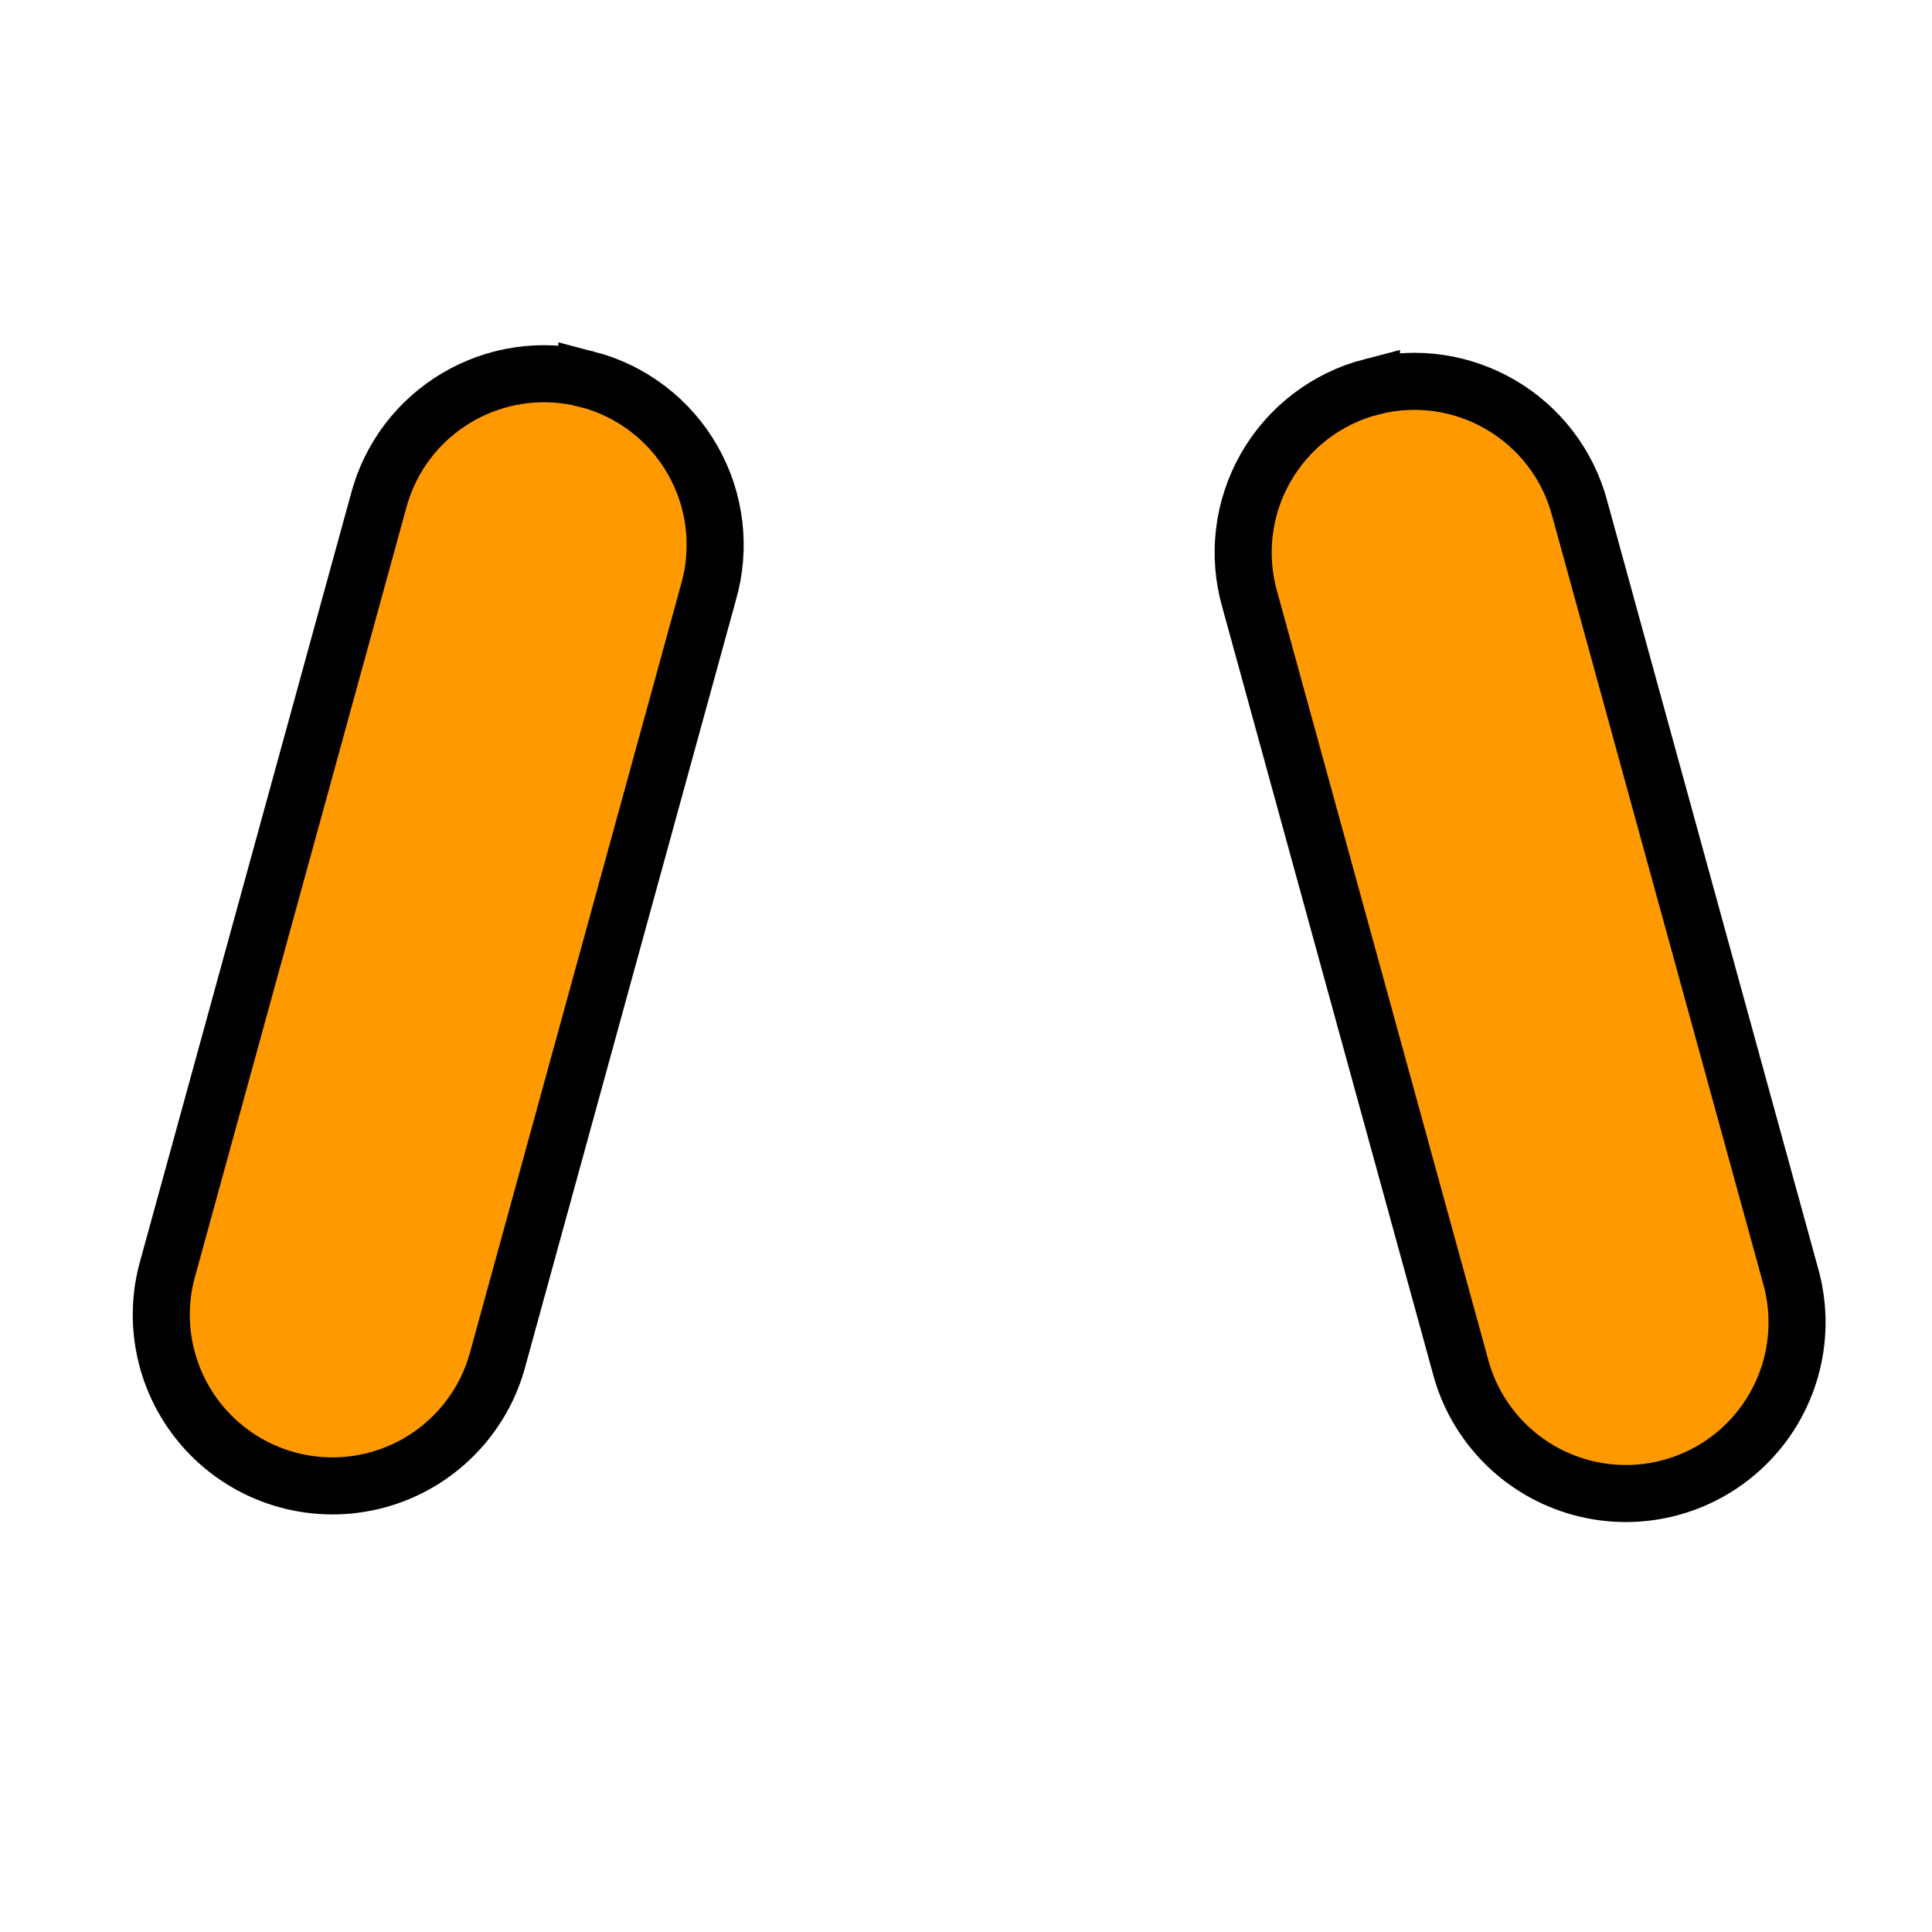
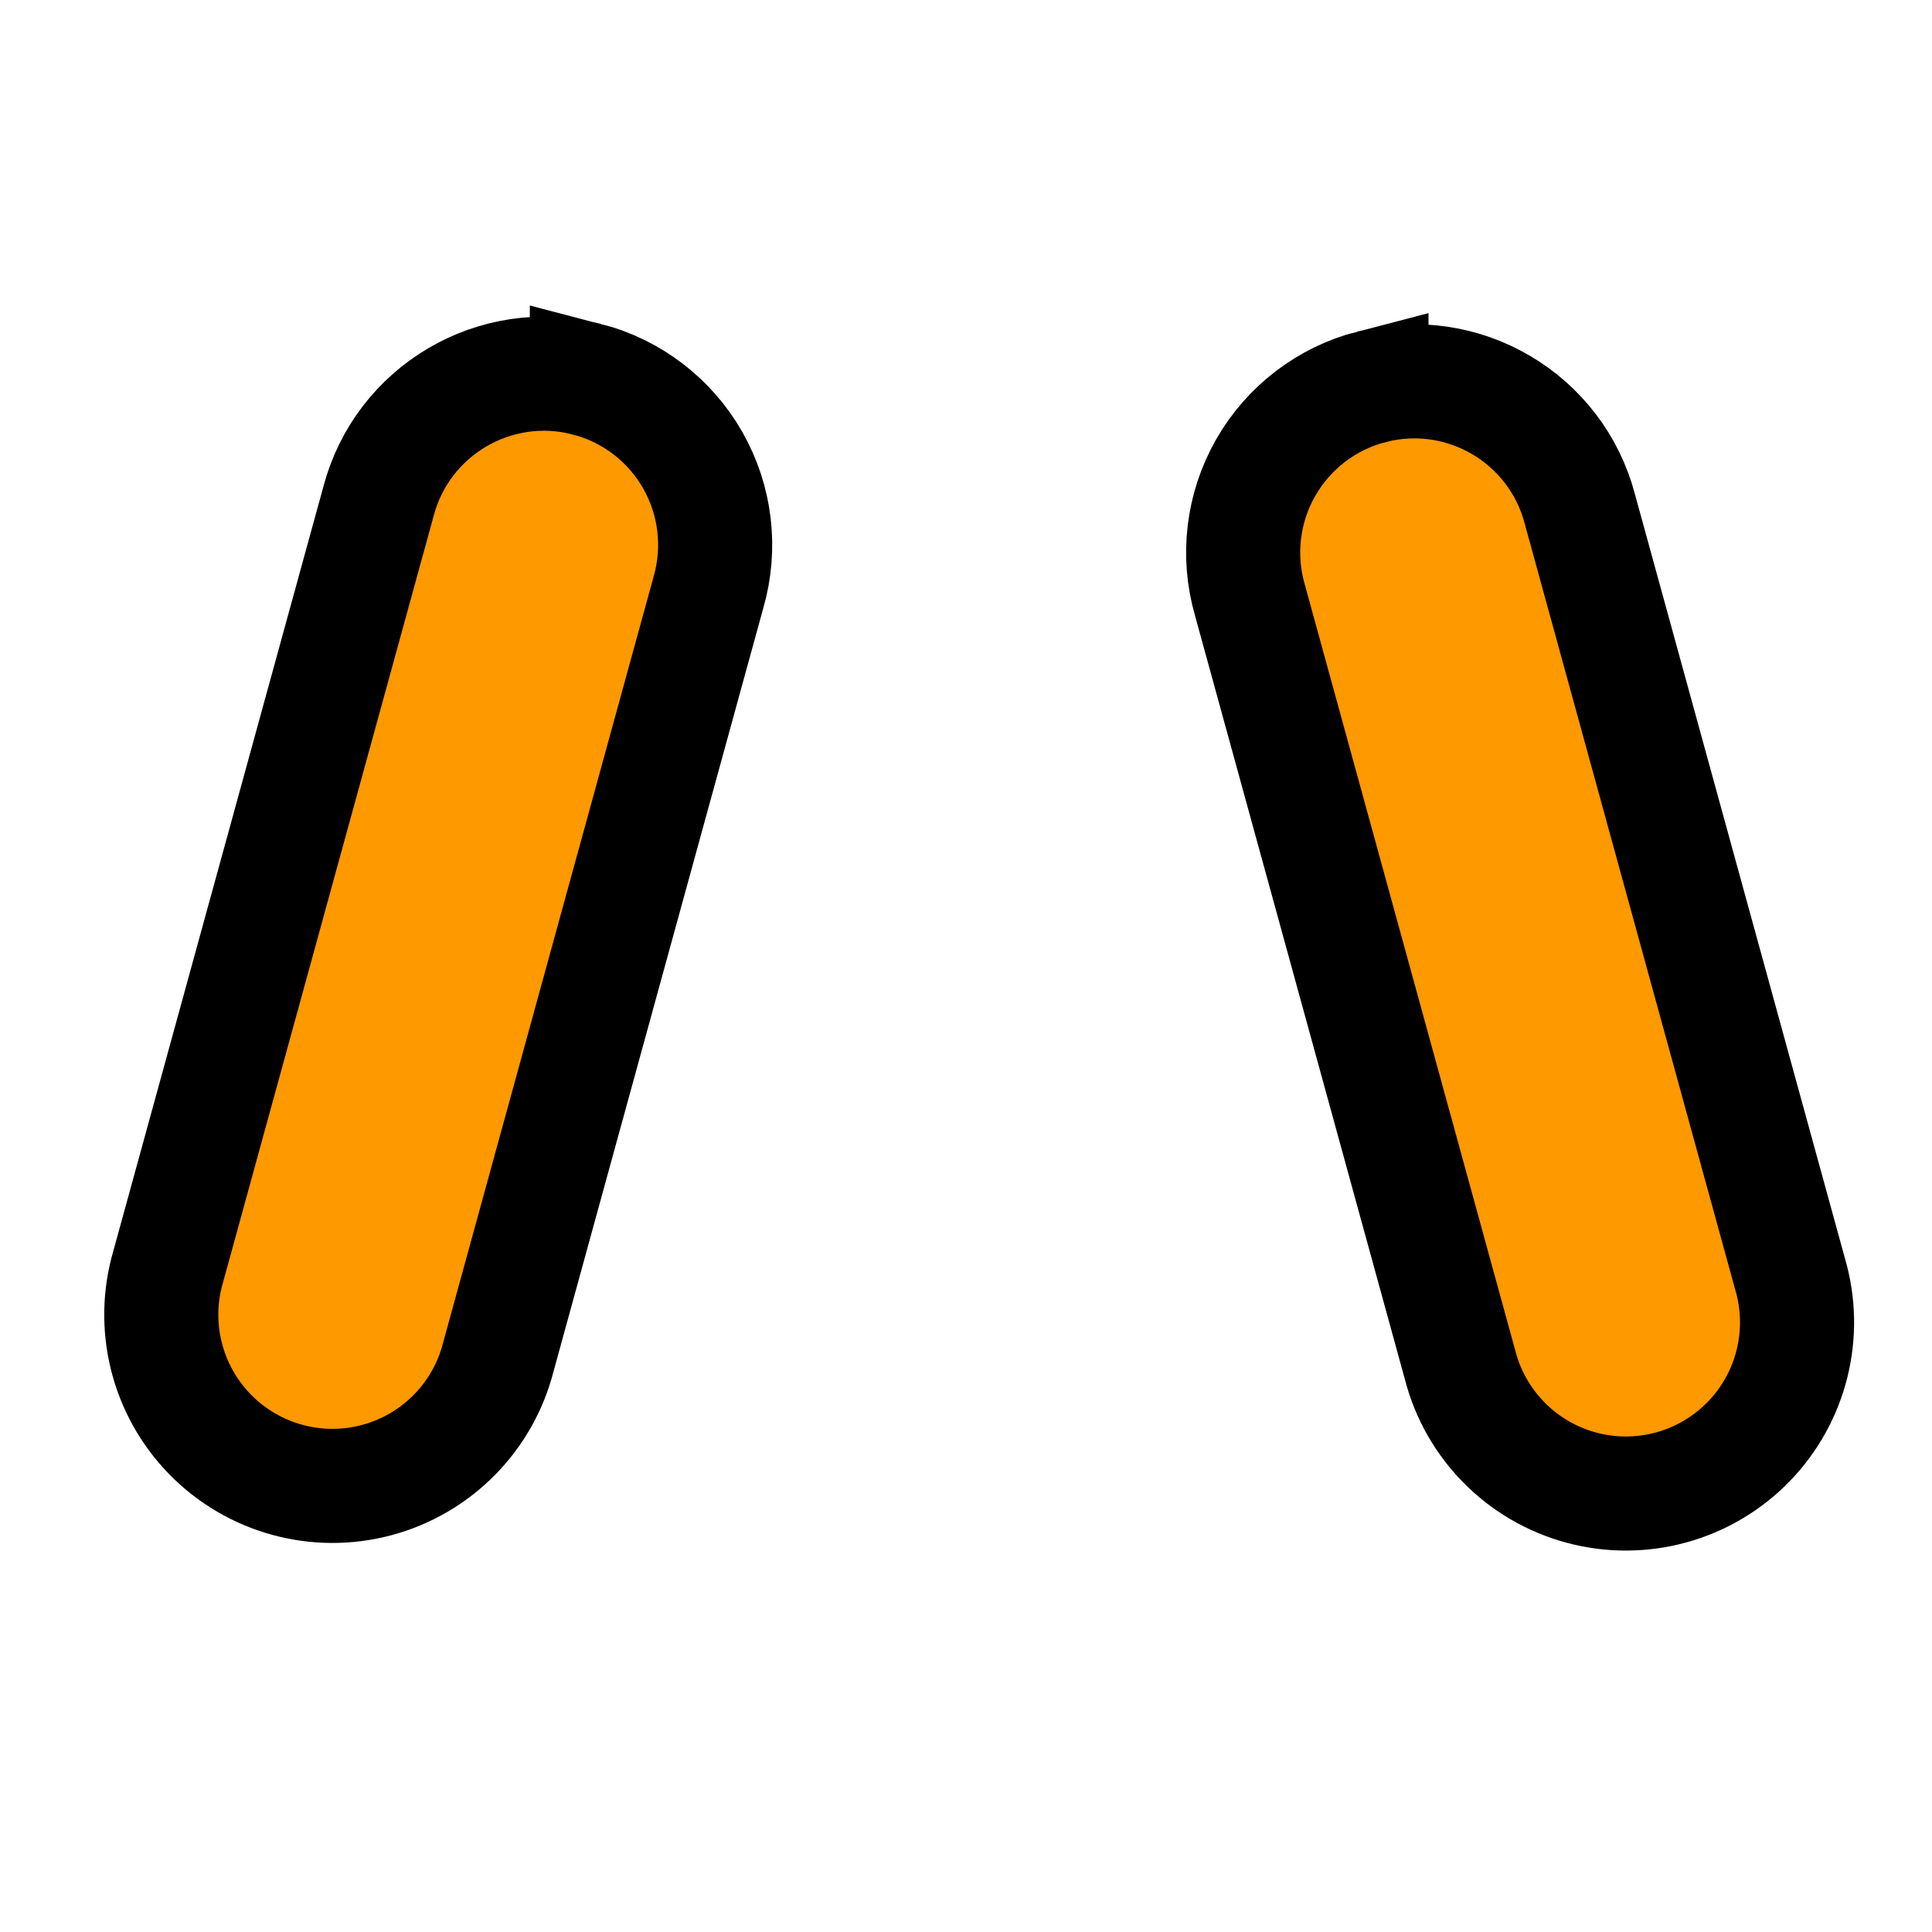
<svg xmlns="http://www.w3.org/2000/svg" xmlns:xlink="http://www.w3.org/1999/xlink" width="256" height="256" viewBox="0 0 67.733 67.733" version="1.1" id="svg8">
  <defs id="defs2" />
  <g id="layer1" transform="translate(0,-229.2666)">
-     <path style="color:#000000;font-style:normal;font-variant:normal;font-weight:normal;font-stretch:normal;font-size:medium;line-height:normal;font-family:sans-serif;font-variant-ligatures:normal;font-variant-position:normal;font-variant-caps:normal;font-variant-numeric:normal;font-variant-alternates:normal;font-feature-settings:normal;text-indent:0;text-align:start;text-decoration:none;text-decoration-line:none;text-decoration-style:solid;text-decoration-color:#000000;letter-spacing:normal;word-spacing:normal;text-transform:none;writing-mode:lr-tb;direction:ltr;text-orientation:mixed;dominant-baseline:auto;baseline-shift:baseline;text-anchor:start;white-space:normal;shape-padding:0;clip-rule:nonzero;display:inline;overflow:visible;visibility:visible;opacity:1;isolation:auto;mix-blend-mode:normal;color-interpolation:sRGB;color-interpolation-filters:linearRGB;solid-color:#000000;solid-opacity:1;vector-effect:none;fill:#ff9900;fill-opacity:1;fill-rule:nonzero;stroke:#000000;stroke-width:2;stroke-linecap:round;stroke-linejoin:miter;stroke-miterlimit:4;stroke-dasharray:none;stroke-dashoffset:0;stroke-opacity:1;color-rendering:auto;image-rendering:auto;shape-rendering:auto;text-rendering:auto;enable-background:accumulate" d="m 20.575,242.561 a 6.001,6.001 0 0 0 -7.311,4.302 l -7.365,26.801 a 6.001,6.001 0 1 0 11.571,3.18 l 7.365,-26.802 a 6.001,6.001 0 0 0 -4.26,-7.482 z" id="path884" />
-     <use x="0" y="0" xlink:href="#path884" transform="matrix(-1,0,0,1,68.65625,0.2672696)" id="use894" width="100%" height="100%" />
+     <path style="color:#000000;font-style:normal;font-variant:normal;font-weight:normal;font-stretch:normal;font-size:medium;line-height:normal;font-family:sans-serif;font-variant-ligatures:normal;font-variant-position:normal;font-variant-caps:normal;font-variant-numeric:normal;font-variant-alternates:normal;font-feature-settings:normal;text-indent:0;text-align:start;text-decoration:none;text-decoration-line:none;text-decoration-style:solid;text-decoration-color:#000000;letter-spacing:normal;word-spacing:normal;text-transform:none;writing-mode:lr-tb;direction:ltr;text-orientation:mixed;dominant-baseline:auto;baseline-shift:baseline;text-anchor:start;white-space:normal;shape-padding:0;clip-rule:nonzero;display:inline;overflow:visible;visibility:visible;opacity:1;isolation:auto;mix-blend-mode:normal;color-interpolation:sRGB;color-interpolation-filters:linearRGB;solid-color:#000000;solid-opacity:1;vector-effect:none;fill:#ff9900;fill-opacity:1;fill-rule:nonzero;stroke:#000000;stroke-width:4;stroke-linecap:round;stroke-linejoin:miter;stroke-miterlimit:4;stroke-dasharray:none;stroke-dashoffset:0;stroke-opacity:1;color-rendering:auto;image-rendering:auto;shape-rendering:auto;text-rendering:auto;enable-background:accumulate" d="m 20.575,242.561 a 6.001,6.001 0 0 0 -7.311,4.302 l -7.365,26.801 a 6.001,6.001 0 1 0 11.571,3.18 l 7.365,-26.802 a 6.001,6.001 0 0 0 -4.26,-7.482 z" id="path884" />
+     <use x="0" y="0" xlink:href="#path884" transform="matrix(-1,0,0,1,68.65625,0.2672696)" id="use894" width="100%" height="100%" style="stroke-width:4;stroke-miterlimit:4;stroke-dasharray:none" />
  </g>
</svg>
